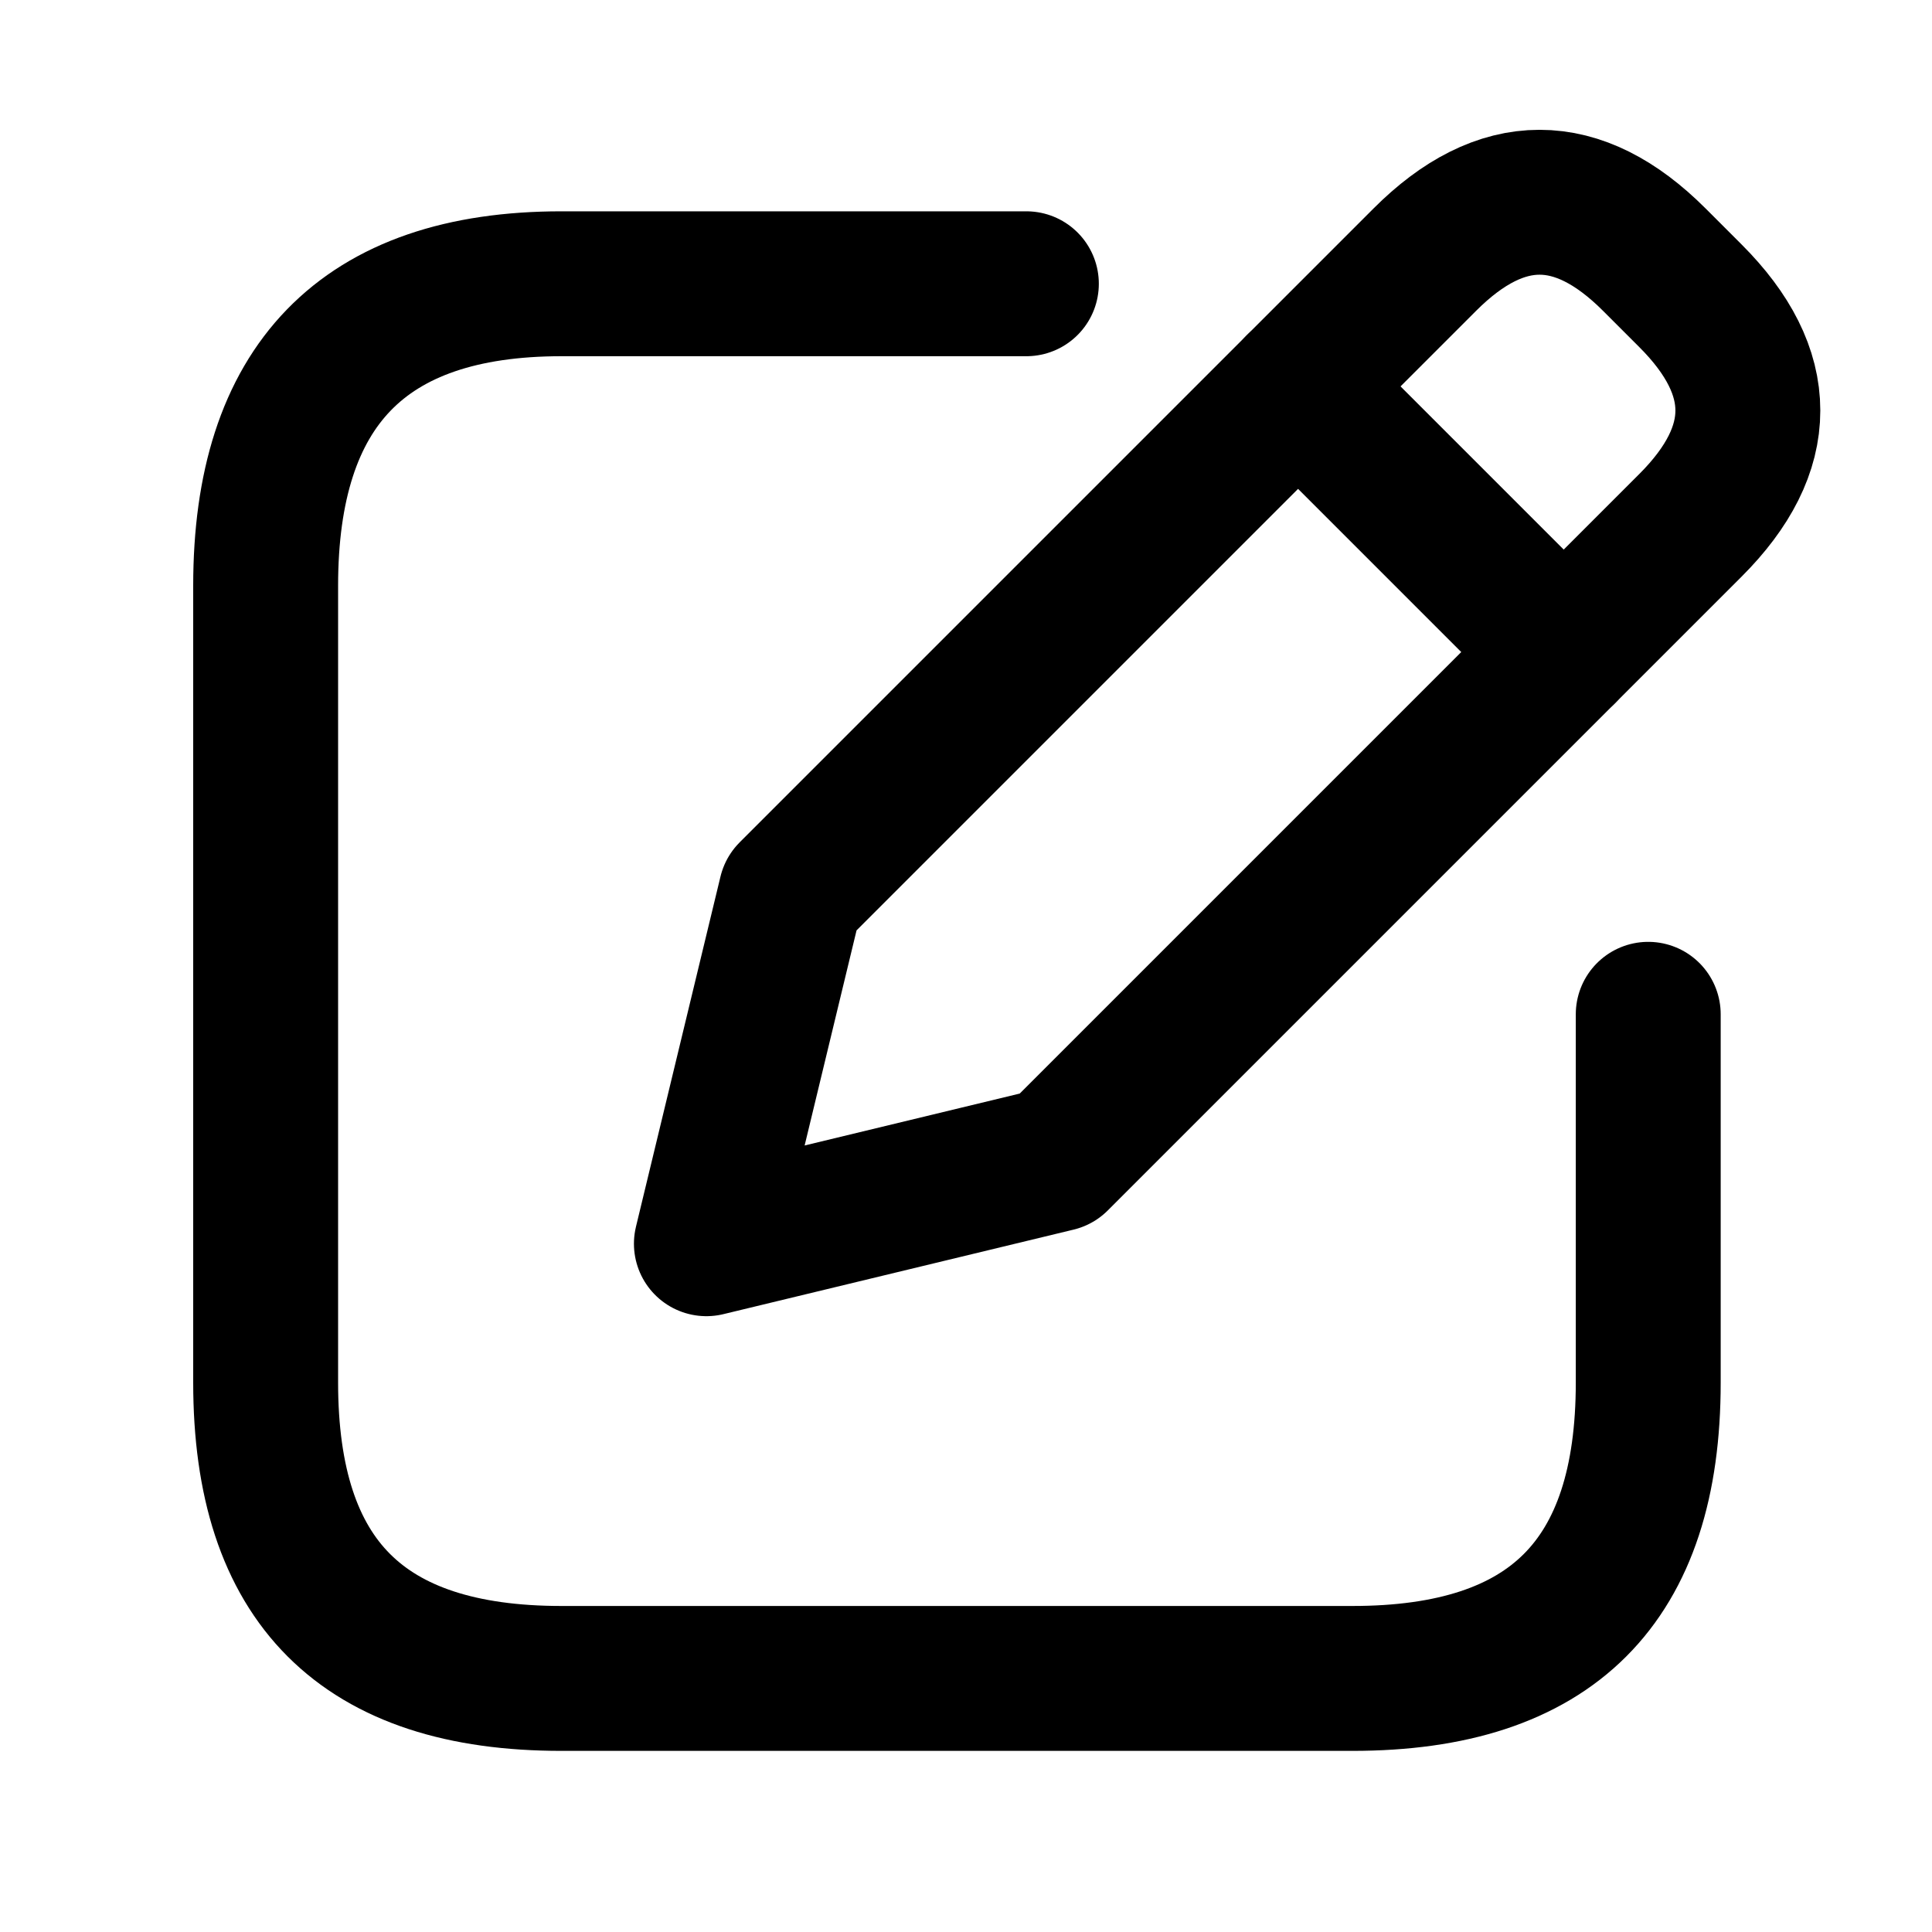
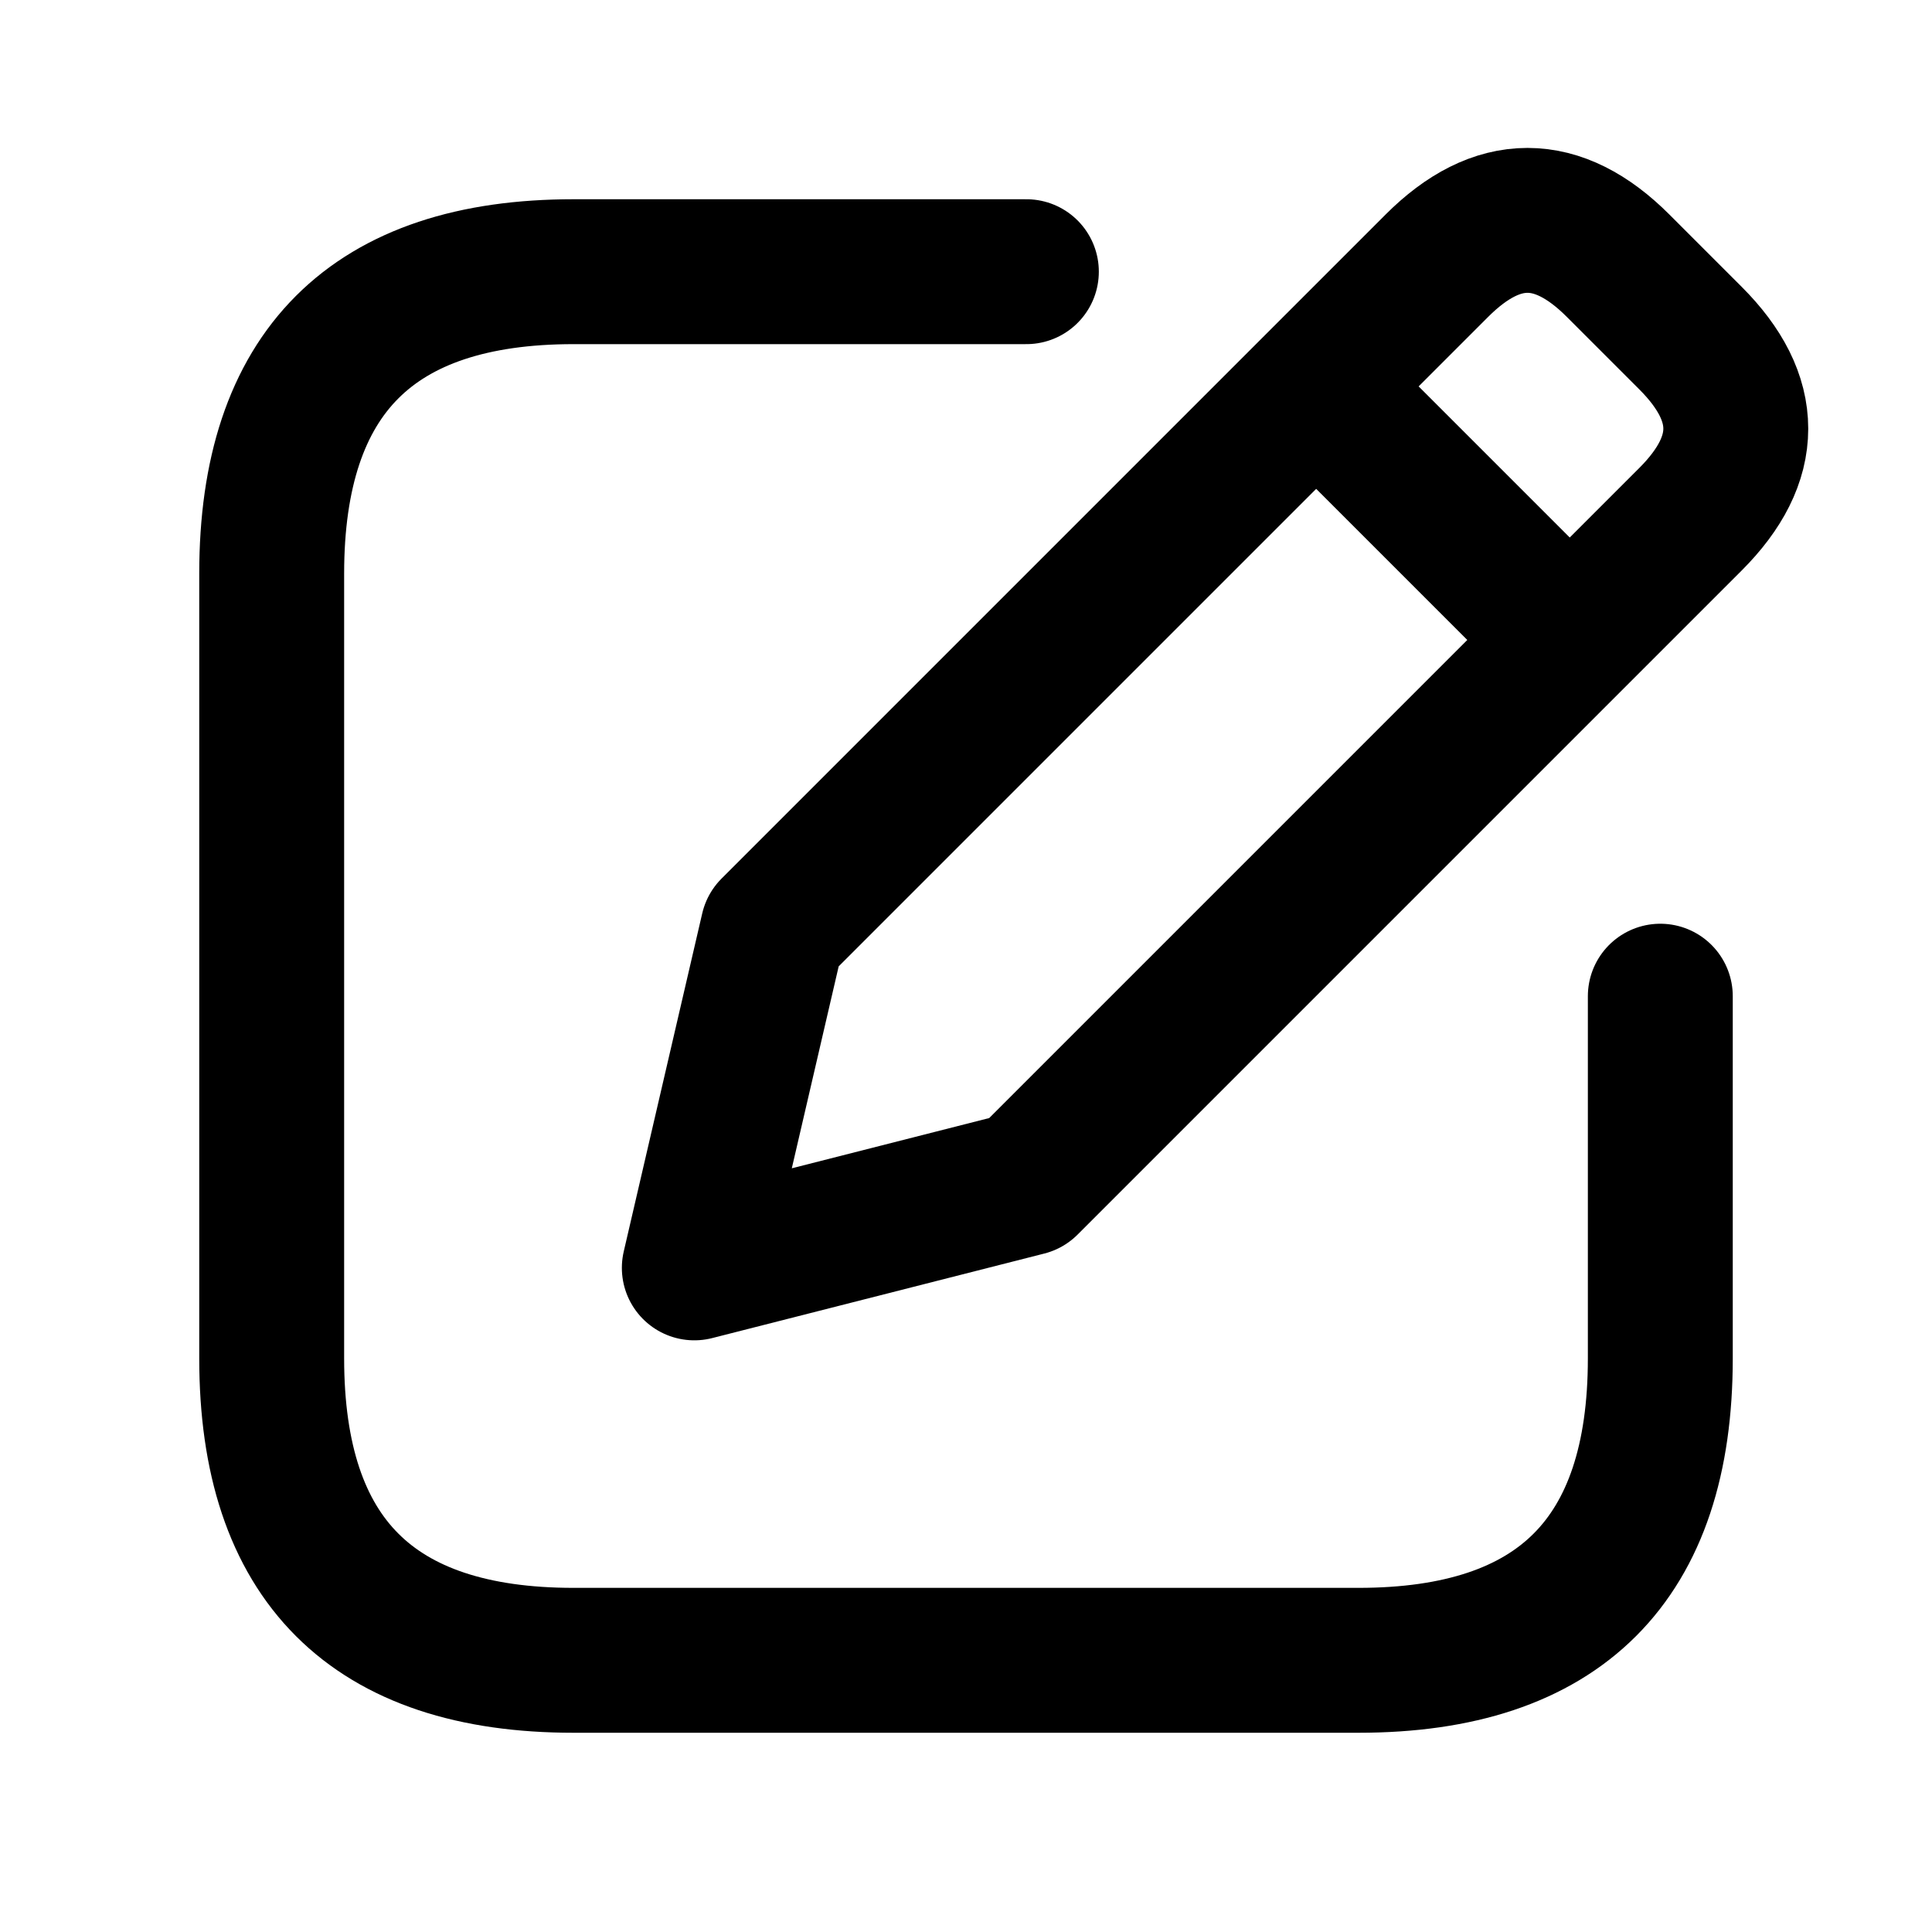
<svg xmlns="http://www.w3.org/2000/svg" width="44" height="44" viewBox="0 0 32 32" fill="none" stroke="currentColor" stroke-width="2.4" stroke-linecap="round" stroke-linejoin="round">
-   <path d="M17 4.7H9.3C6 4.7 4.4 6.4 4.4 9.7V22.9C4.4 26.2 6 27.8 9.3 27.8H22.4C25.7 27.8 27.3 26.2 27.3 22.9V16.8" />
-   <path d="M13.1 14.8L23.6 4.3Q25.5 2.4 27.4 4.3L28 4.9Q29.9 6.8 28 8.7L17.5 19.2L11.7 20.6Z" />
-   <path d="M21.5 6.4L25.9 10.8" />
+   <path d="M17 4.5H9.5Q4.5 4.5 4.5 9.5V22.5Q4.5 27.5 9.5 27.5H22.5Q27.5 27.5 27.5 22.5V16.5M12.8 15.4L23.8 4.4Q25.3 2.9 26.8 4.4L28 5.6Q29.5 7.1 28 8.6L17 19.6L11.5 21ZM21.8 6.4L26 10.6" />
</svg>
